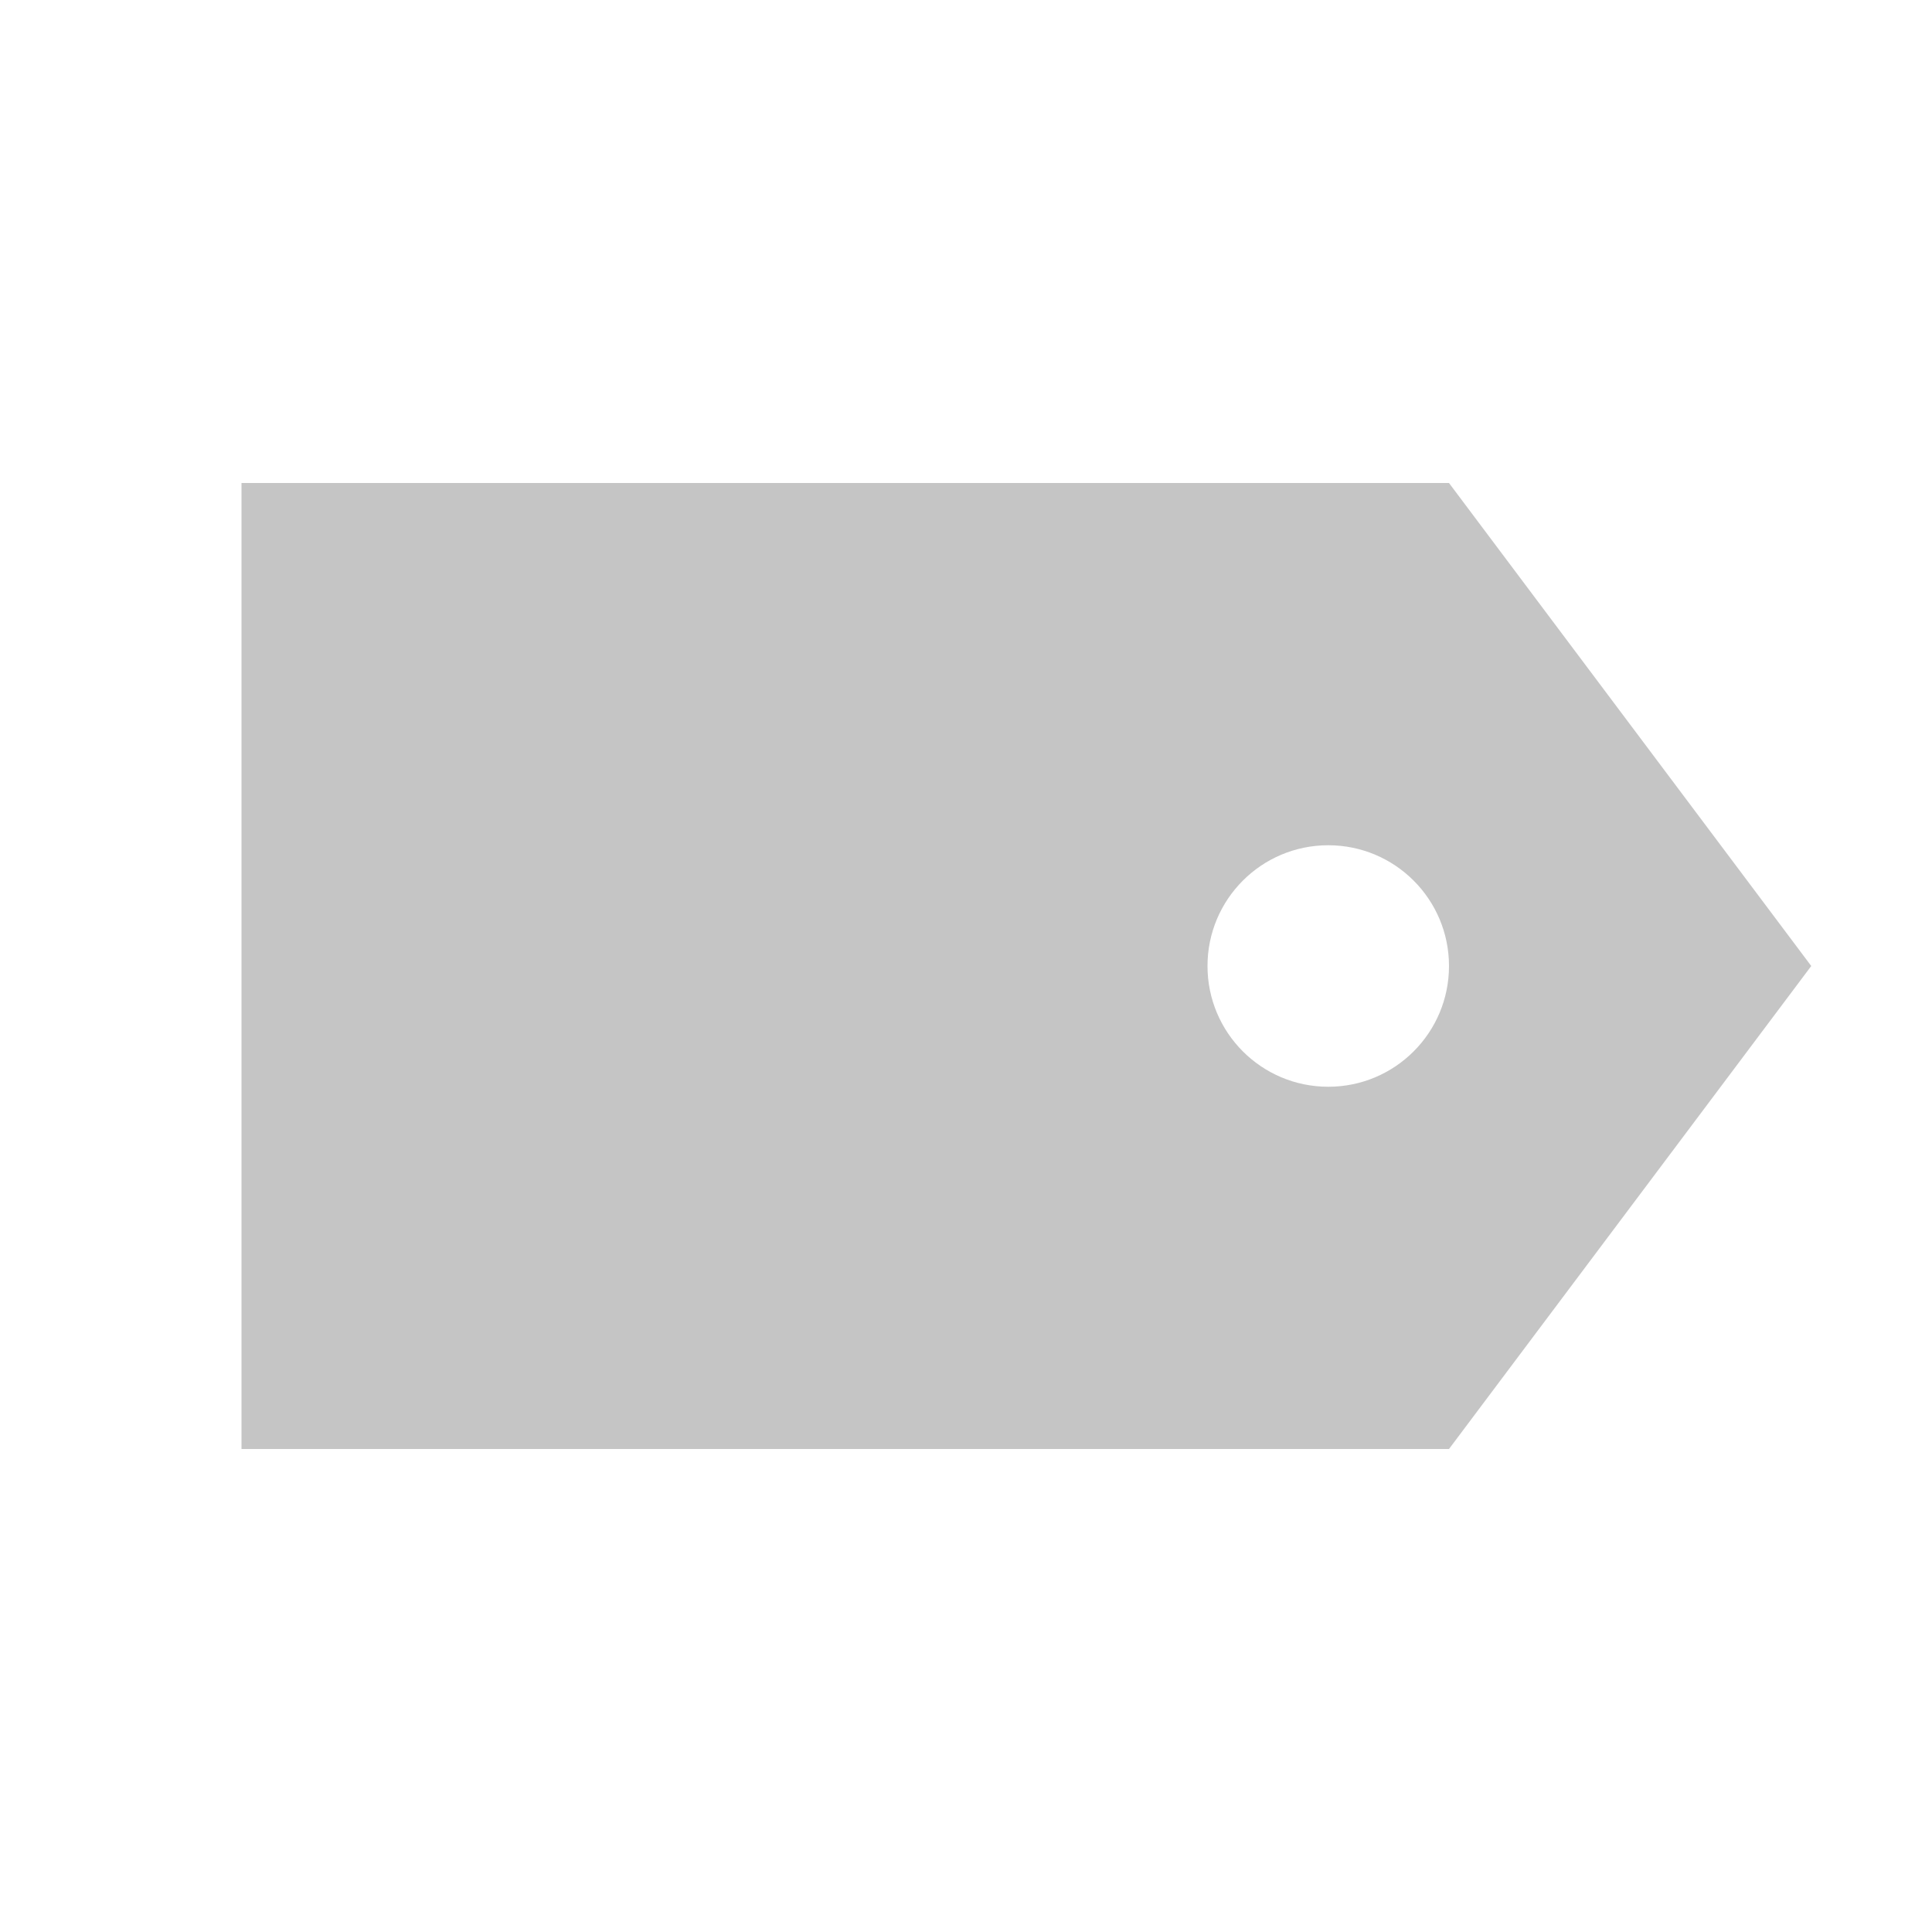
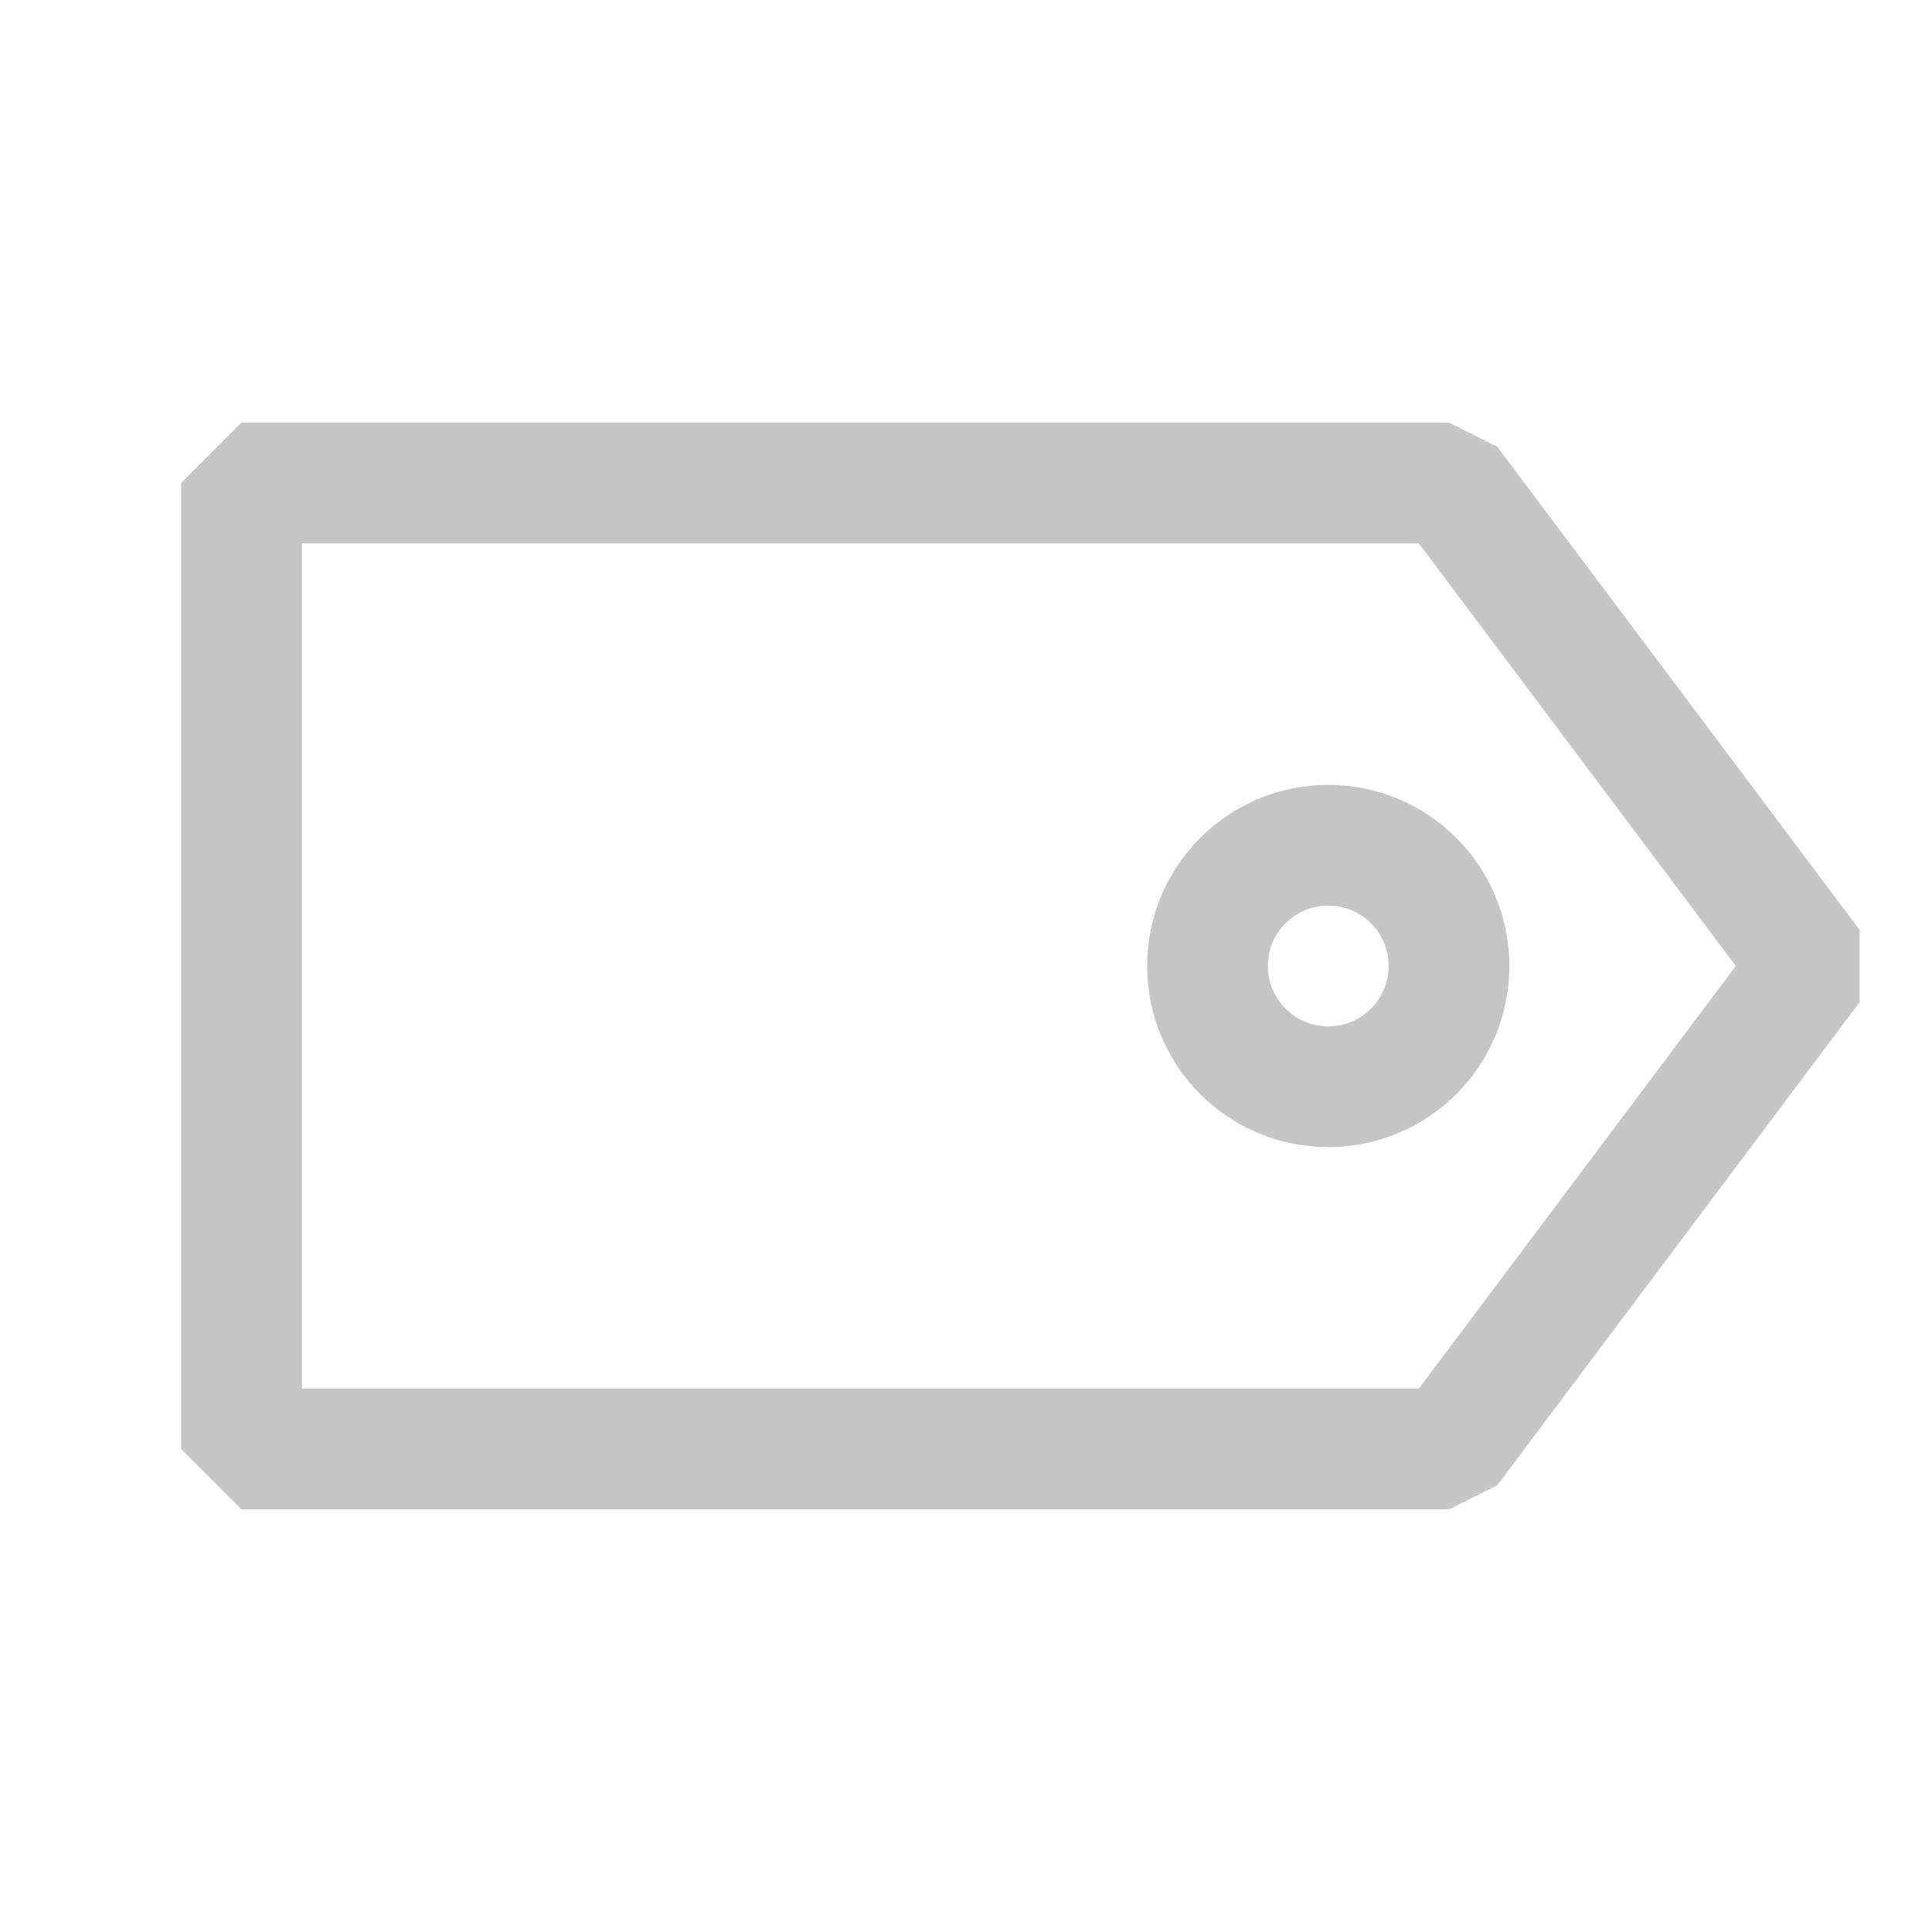
- <svg xmlns="http://www.w3.org/2000/svg" viewBox="0 0 16 16">
-   <style type="text/css">.icon-canvas-transparent{opacity:0;fill:#F6F6F6;} .icon-vs-out{fill:#F6F6F6;} .icon-vs-bg{fill:#c5c5c5;} .icon-vs-fg{fill:#F0EFF1;}</style>
-   <path class="icon-canvas-transparent" d="M16 16h-16v-16h16v16z" id="canvas" />
-   <path class="icon-vs-out" d="M16 8.333l-3.5 4.667h-11.5v-10h11.5l3.5 4.667v.666z" id="outline" style="display: none;" />
-   <path class="icon-vs-bg" d="M12 4h-10v8h10l3-4-3-4zm-1 5c-.553 0-1-.448-1-1s.447-1 1-1 1 .448 1 1-.447 1-1 1z" id="iconBg" />
-   <path class="icon-vs-fg" d="M12 8c0 .552-.447 1-1 1s-1-.448-1-1 .447-1 1-1 1 .448 1 1z" id="iconFg" style="display: none;" />
+ <svg xmlns="http://www.w3.org/2000/svg" width="16" height="16" viewBox="0 0 16 16" fill="none">
+   <path d="M12 4H2V12H12L15 8L12 4ZM11 9C10.447 9 10 8.552 10 8C10 7.448 10.447 7 11 7C11.553 7 12 7.448 12 8C12 8.552 11.553 9 11 9Z" stroke="#C5C5C5" stroke-linejoin="bevel" />
</svg>
